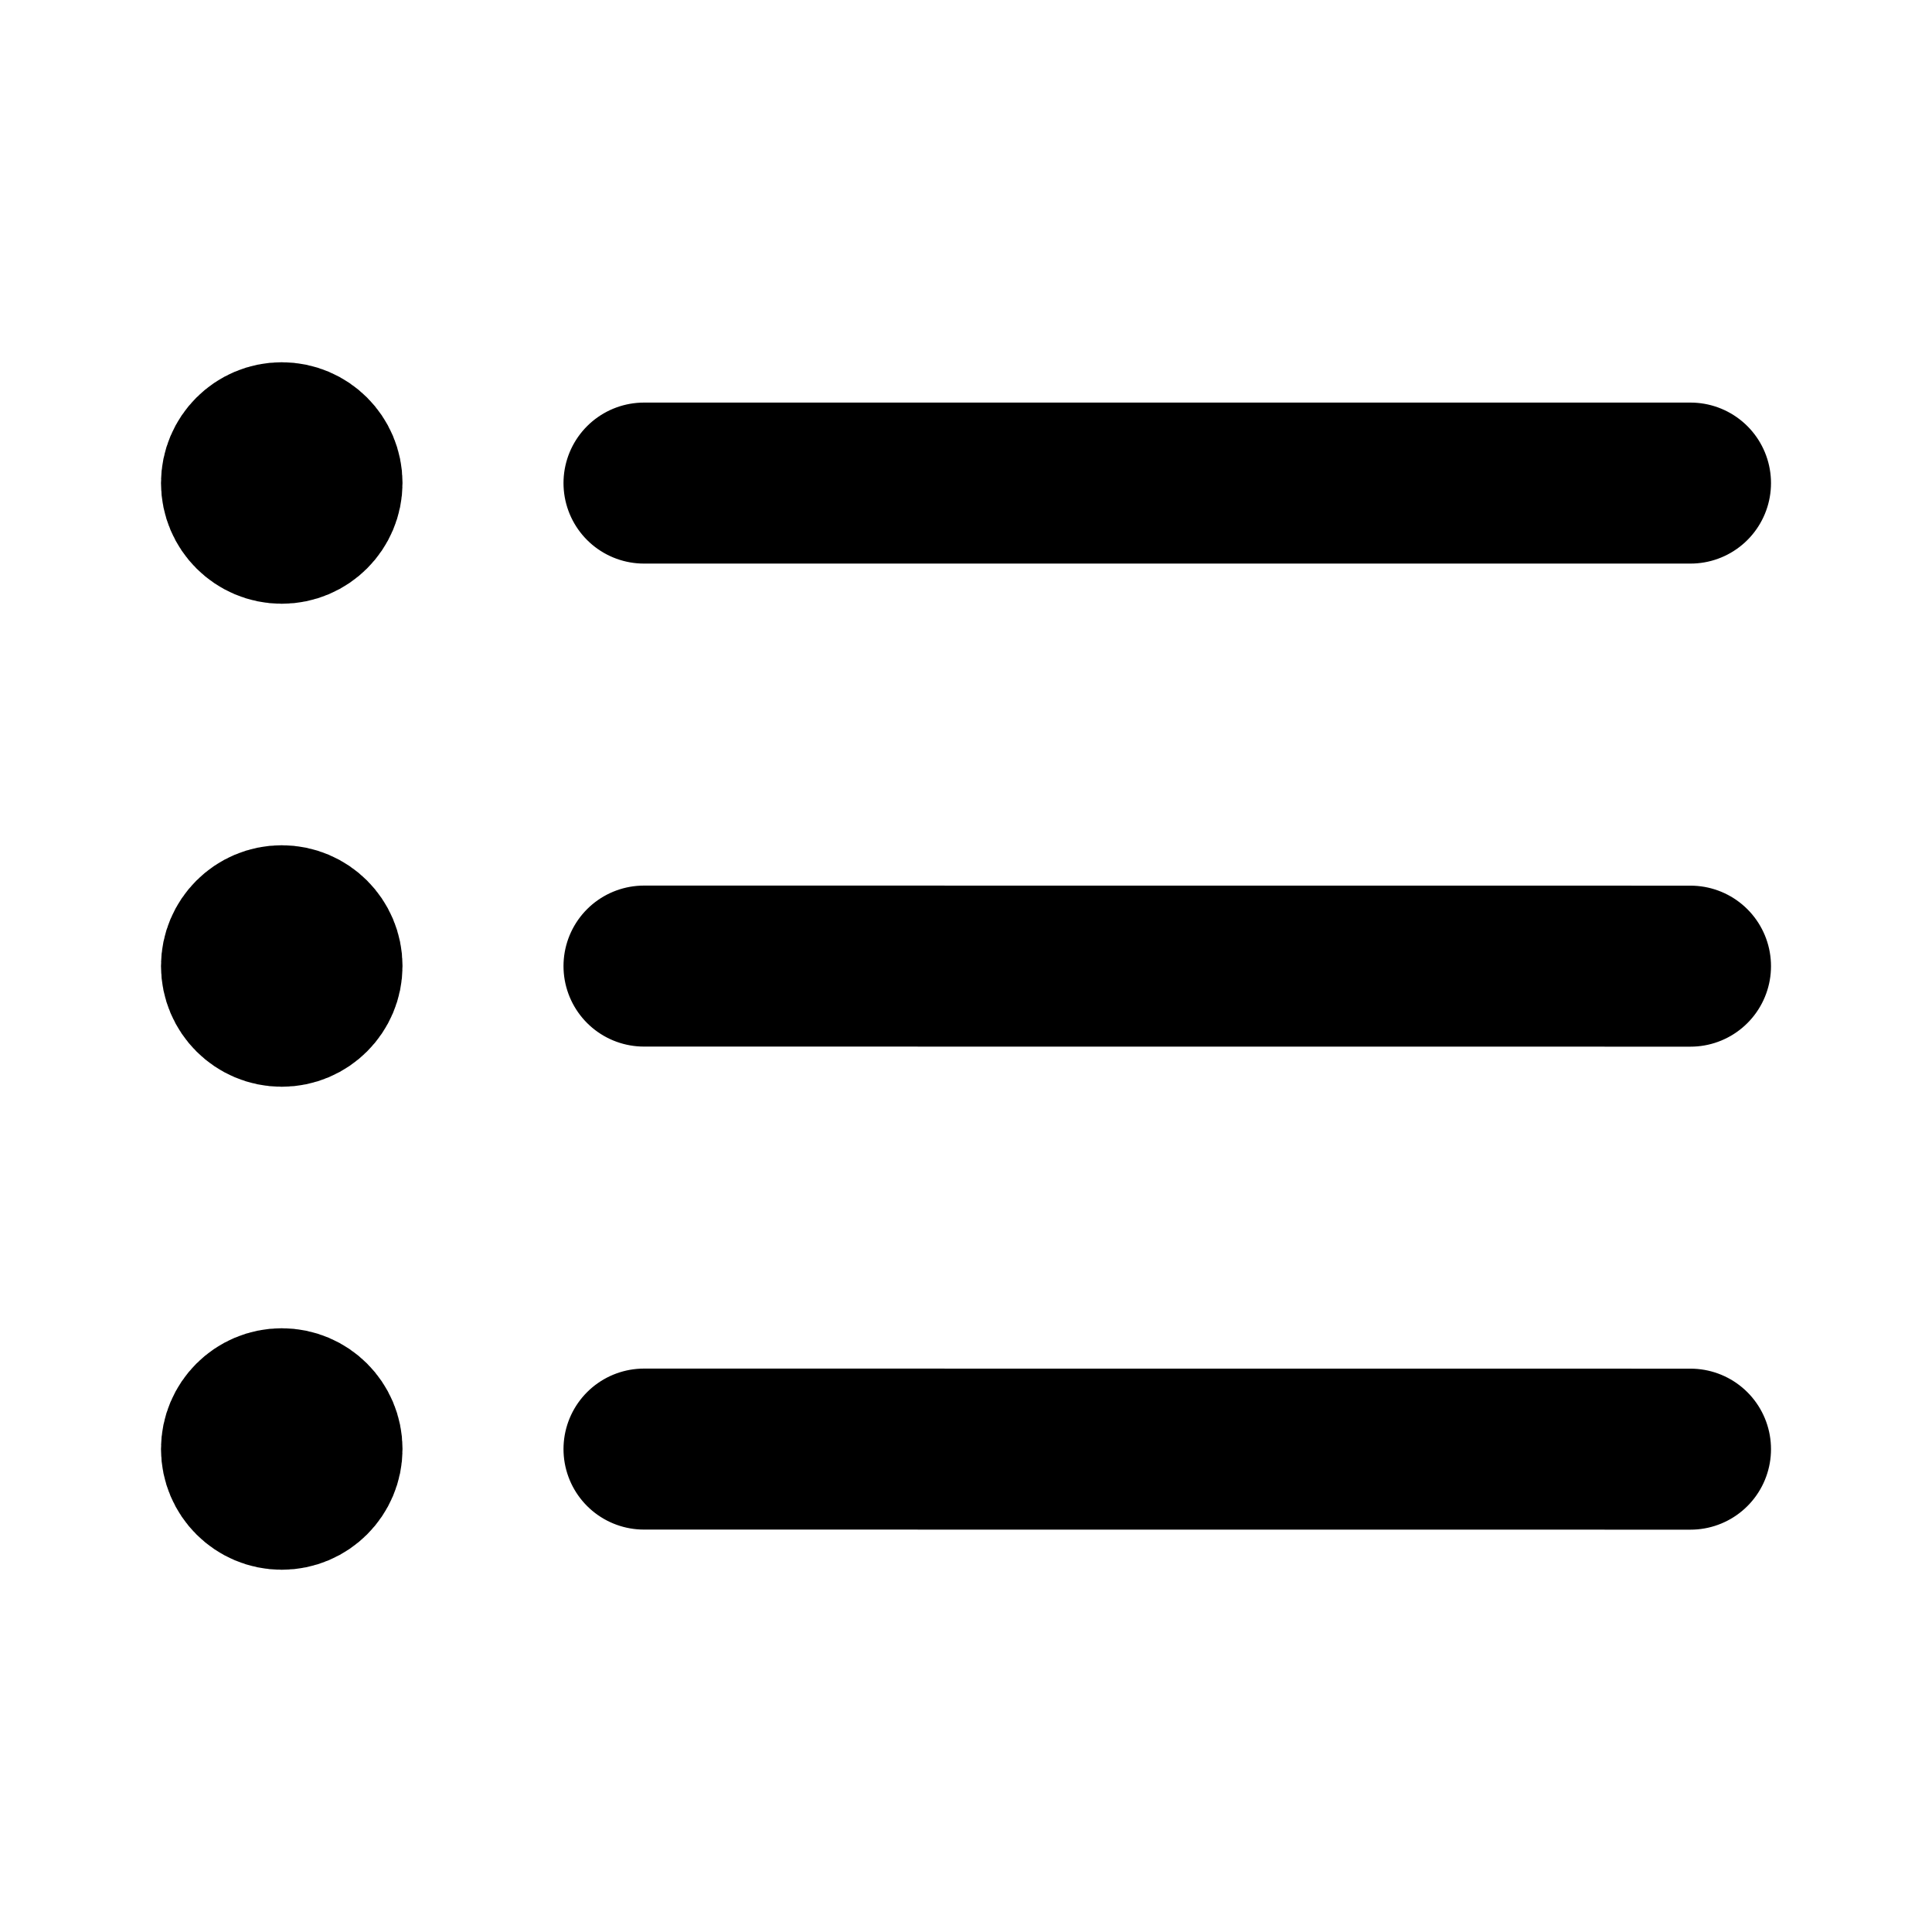
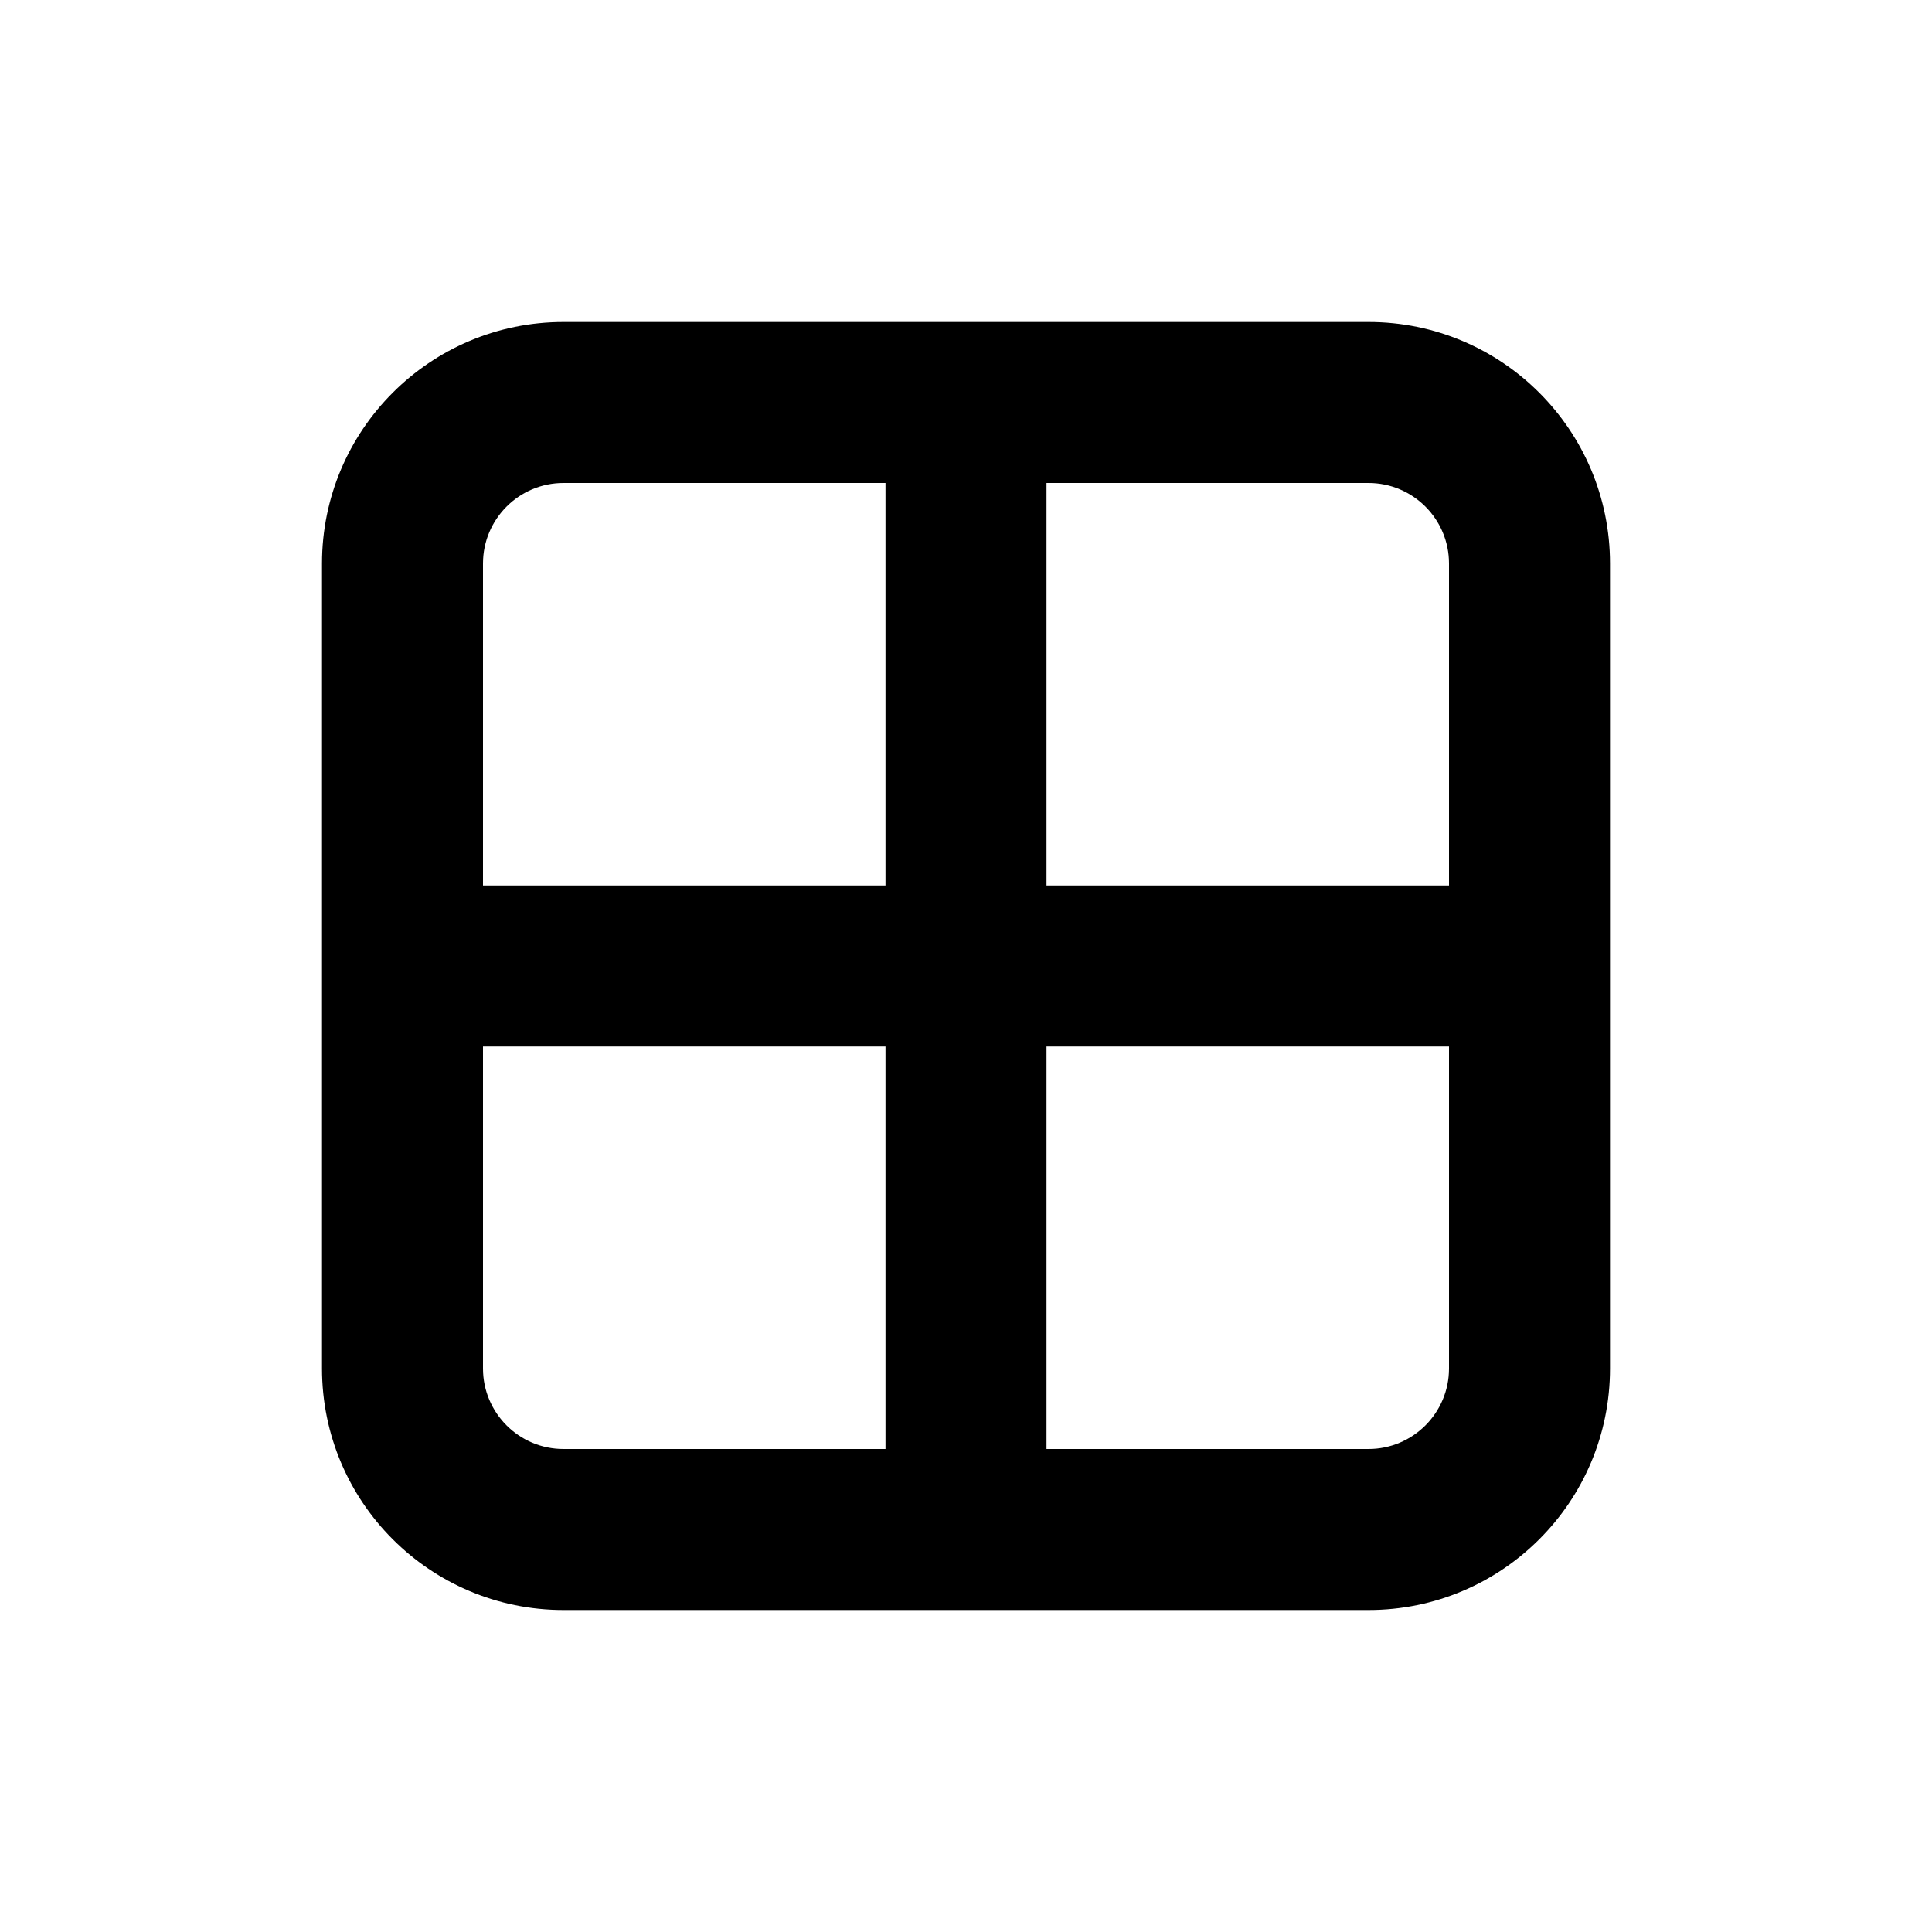
<svg xmlns="http://www.w3.org/2000/svg" width="800px" height="800px" viewBox="0 0 24 24" fill="none">
-   <path d="M8 6.001L21 6.001M8 12.001L21 12.002M8 18.001L21 18.002M3.5 6H3.51M3.5 12H3.51M3.5 18H3.51M4 6C4 6.276 3.776 6.5 3.5 6.5C3.224 6.5 3 6.276 3 6C3 5.724 3.224 5.5 3.5 5.5C3.776 5.5 4 5.724 4 6ZM4 12C4 12.276 3.776 12.5 3.5 12.5C3.224 12.5 3 12.276 3 12C3 11.724 3.224 11.5 3.5 11.5C3.776 11.5 4 11.724 4 12ZM4 18C4 18.276 3.776 18.5 3.5 18.5C3.224 18.5 3 18.276 3 18C3 17.724 3.224 17.5 3.5 17.5C3.776 17.5 4 17.724 4 18Z" stroke="#000000" stroke-width="2" stroke-linecap="round" stroke-linejoin="round" />
+   <path fill-rule="evenodd" clip-rule="evenodd" d="M4 7C4 5.343 5.343 4 7 4H12H17C18.657 4 20 5.343 20 7V12V17C20 18.657 18.657 20 17 20H12H7C5.343 20 4 18.657 4 17V12V7ZM7 6C6.448 6 6 6.448 6 7V11H11V6H7ZM13 6V11H18V7C18 6.448 17.552 6 17 6H13ZM18 13H13V18H17C17.552 18 18 17.552 18 17V13ZM11 18V13H6V17C6 17.552 6.448 18 7 18H11Z" fill="#000000" />
</svg>
